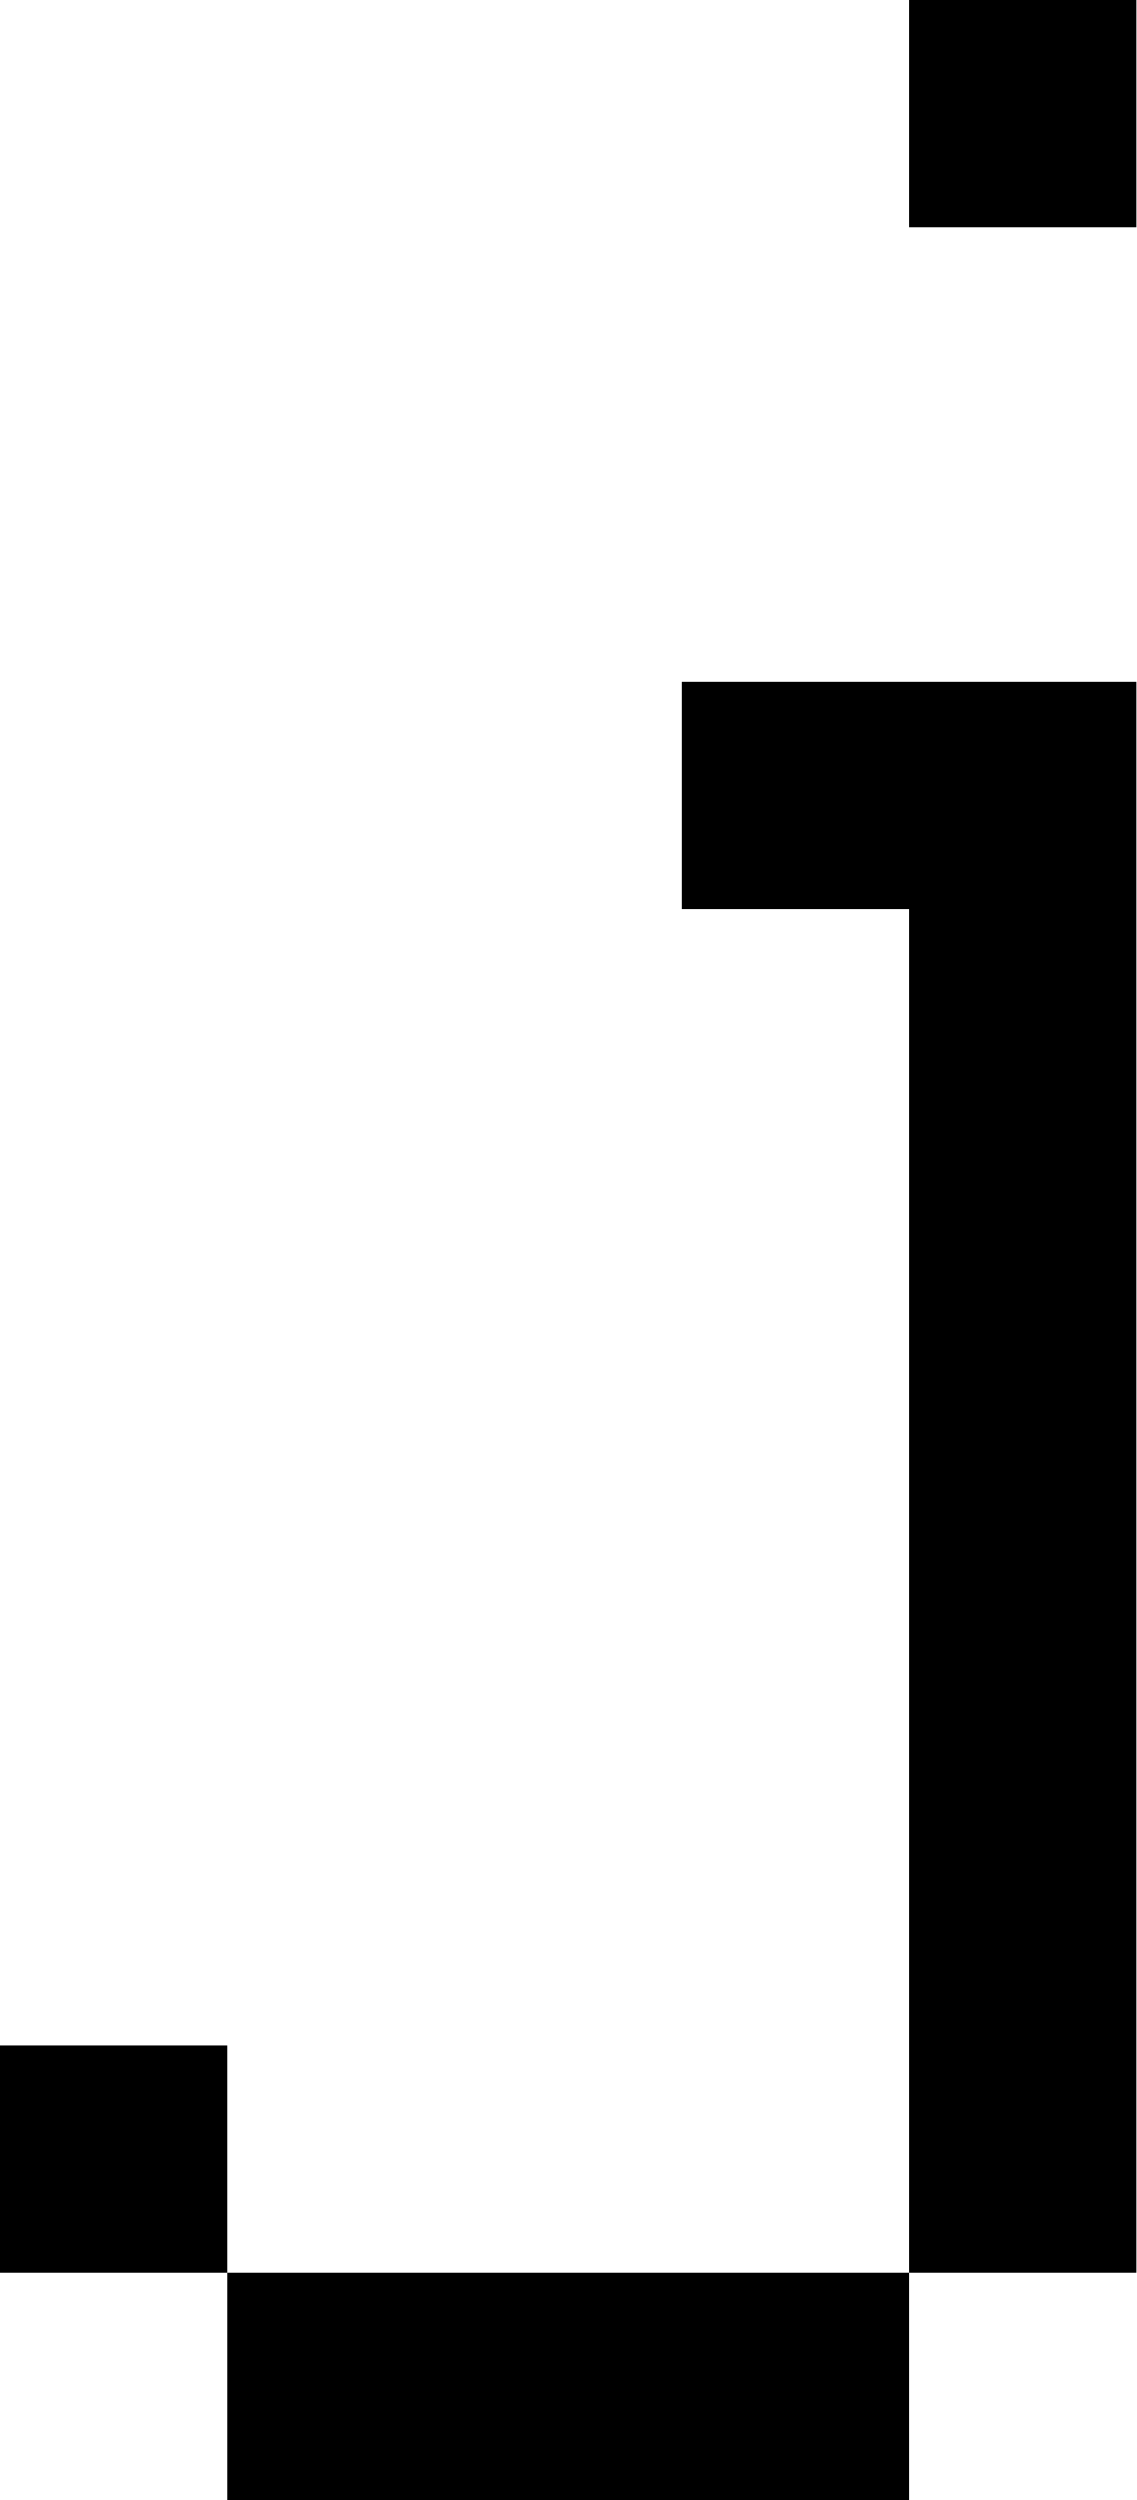
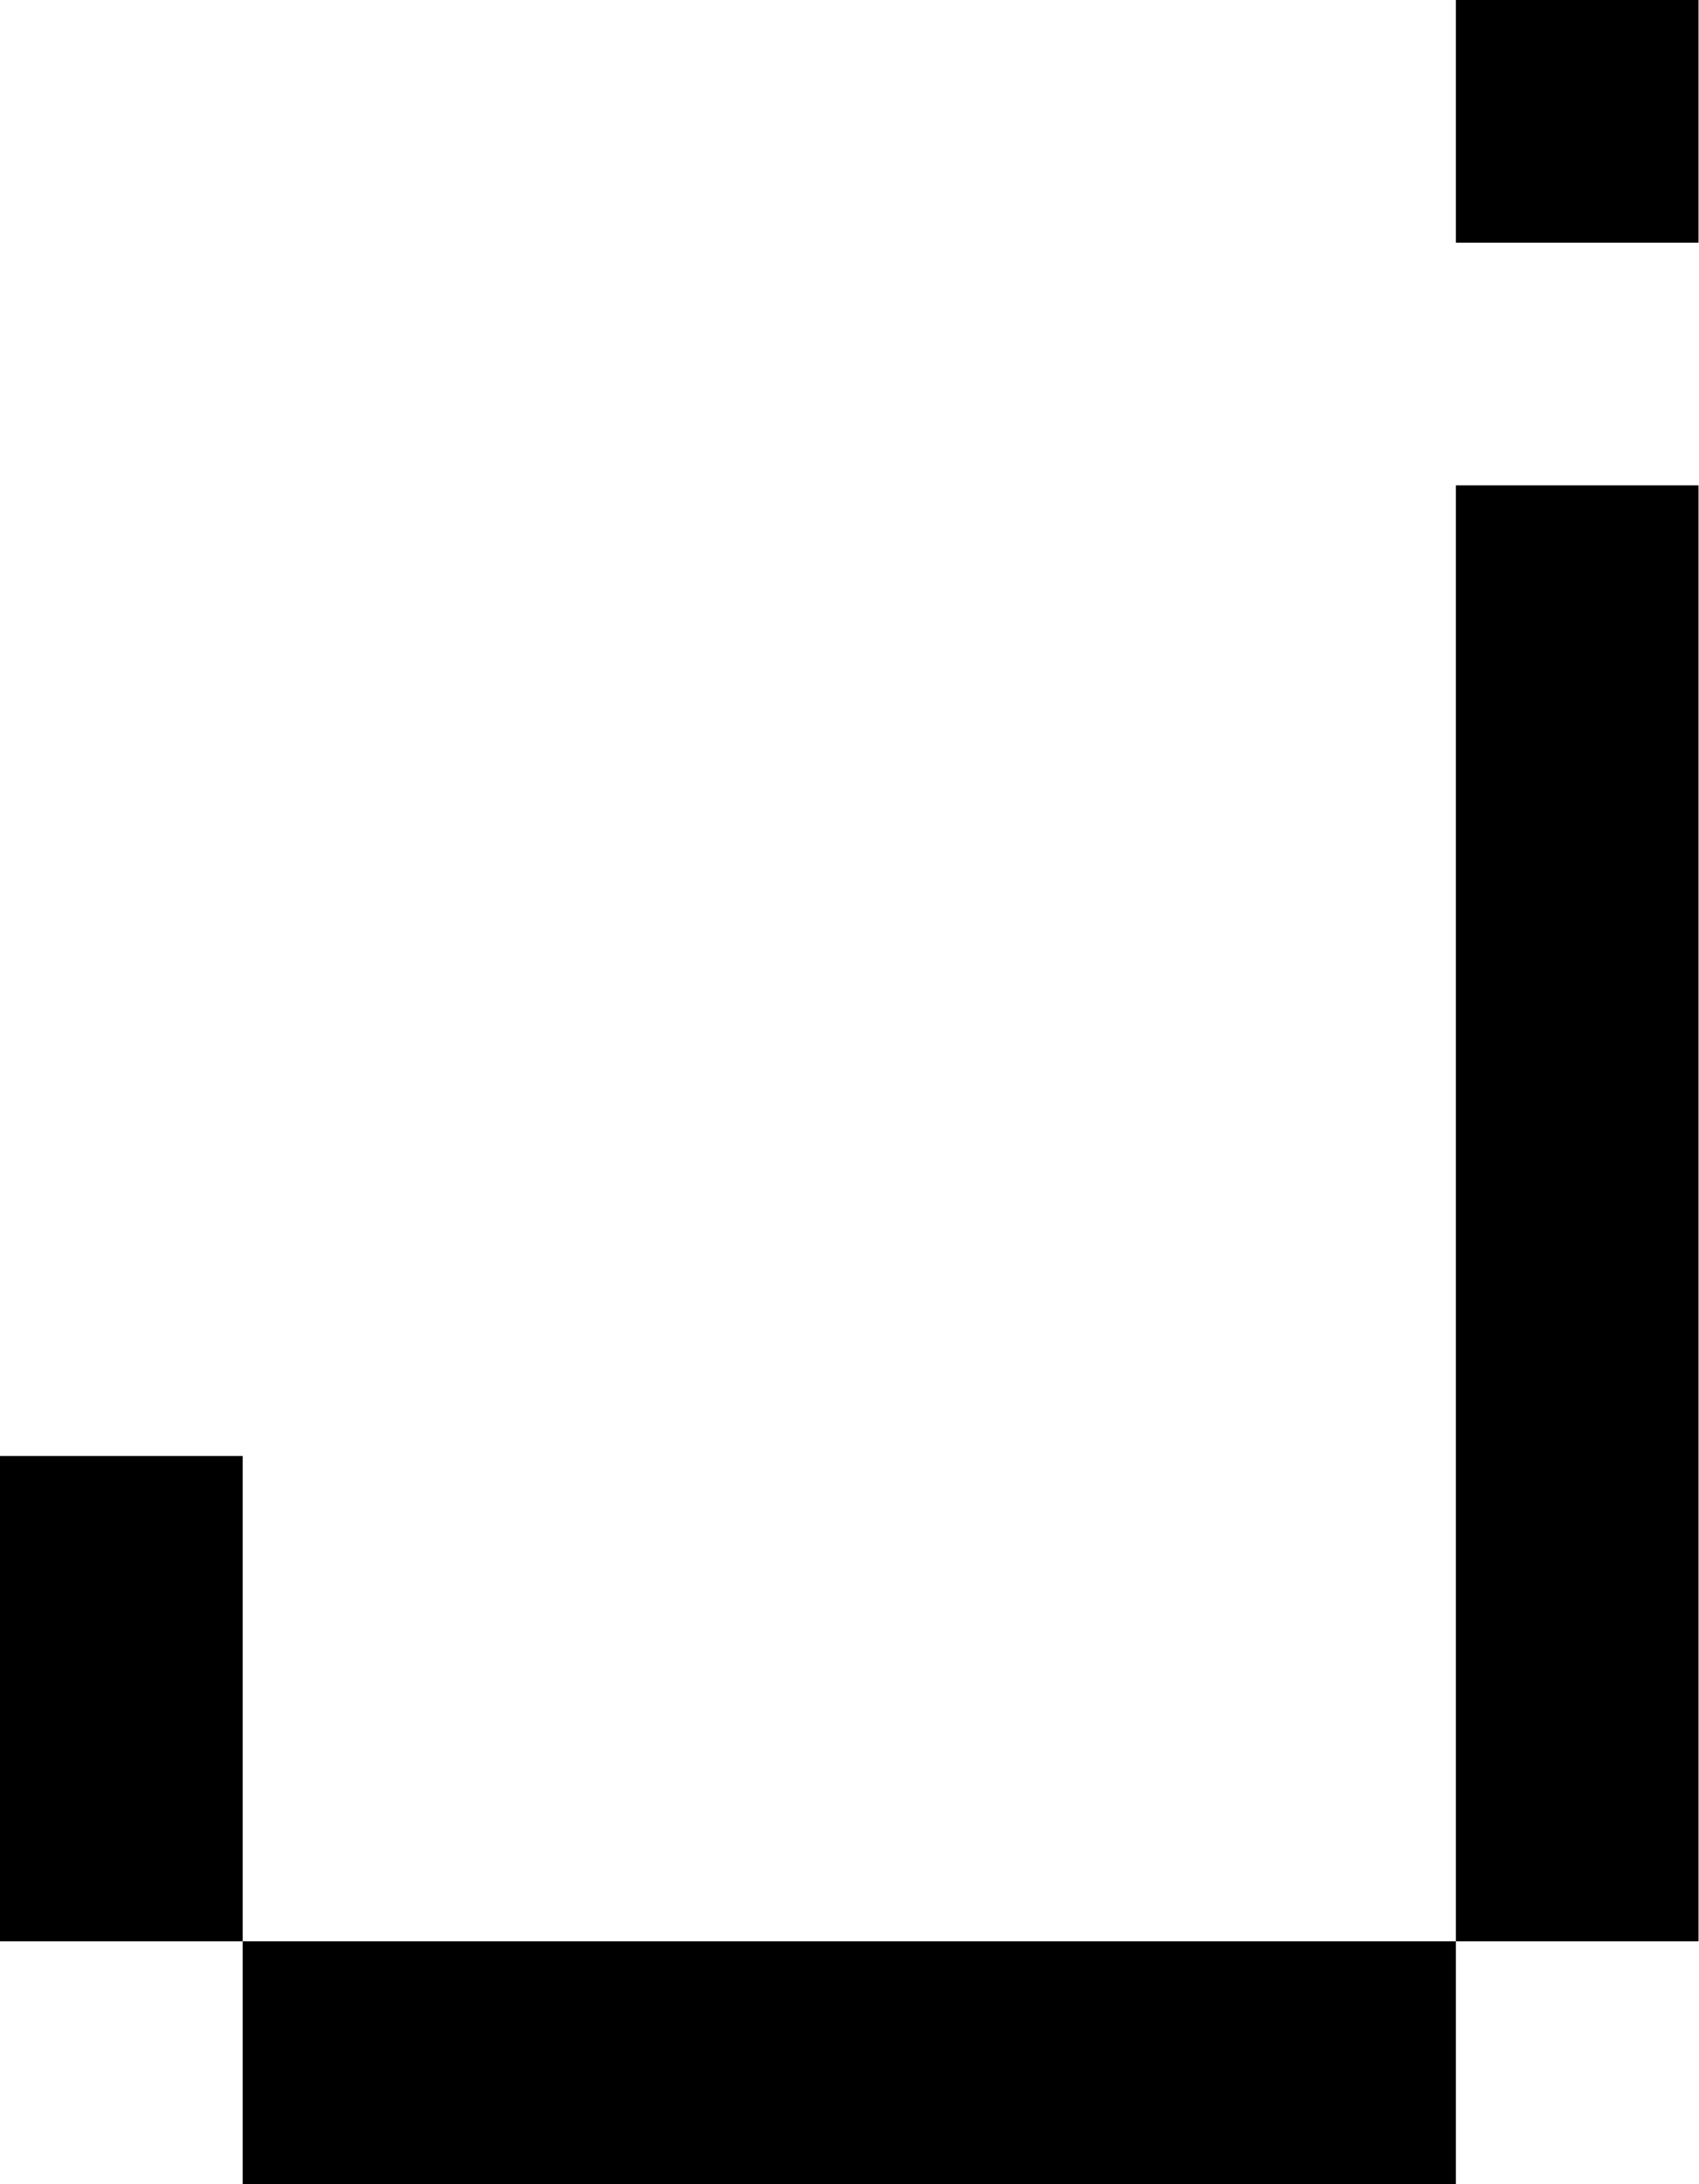
- <svg xmlns="http://www.w3.org/2000/svg" viewBox="0,0,5,11">
-   <path d="       M4,0       L5,0       L5,1       L4,1       Z       M1,10       L4,10       L4,4       L3,4       L3,3       L5,3       L5,10       L4,10       L4,11       L1,11       Z       L0,10       L0,9       L1,9       Z" />
+ <svg xmlns="http://www.w3.org/2000/svg" viewBox="0,0,7,9">
+   <path d="       M6,0       L7,0       L7,1       L6,1       Z       M6,8       L6,2       L7,2       L7,8       Z       L6,9       L1,9       L1,8       L0,8       L0,6       L1,6       L1,8       Z" />
</svg>
